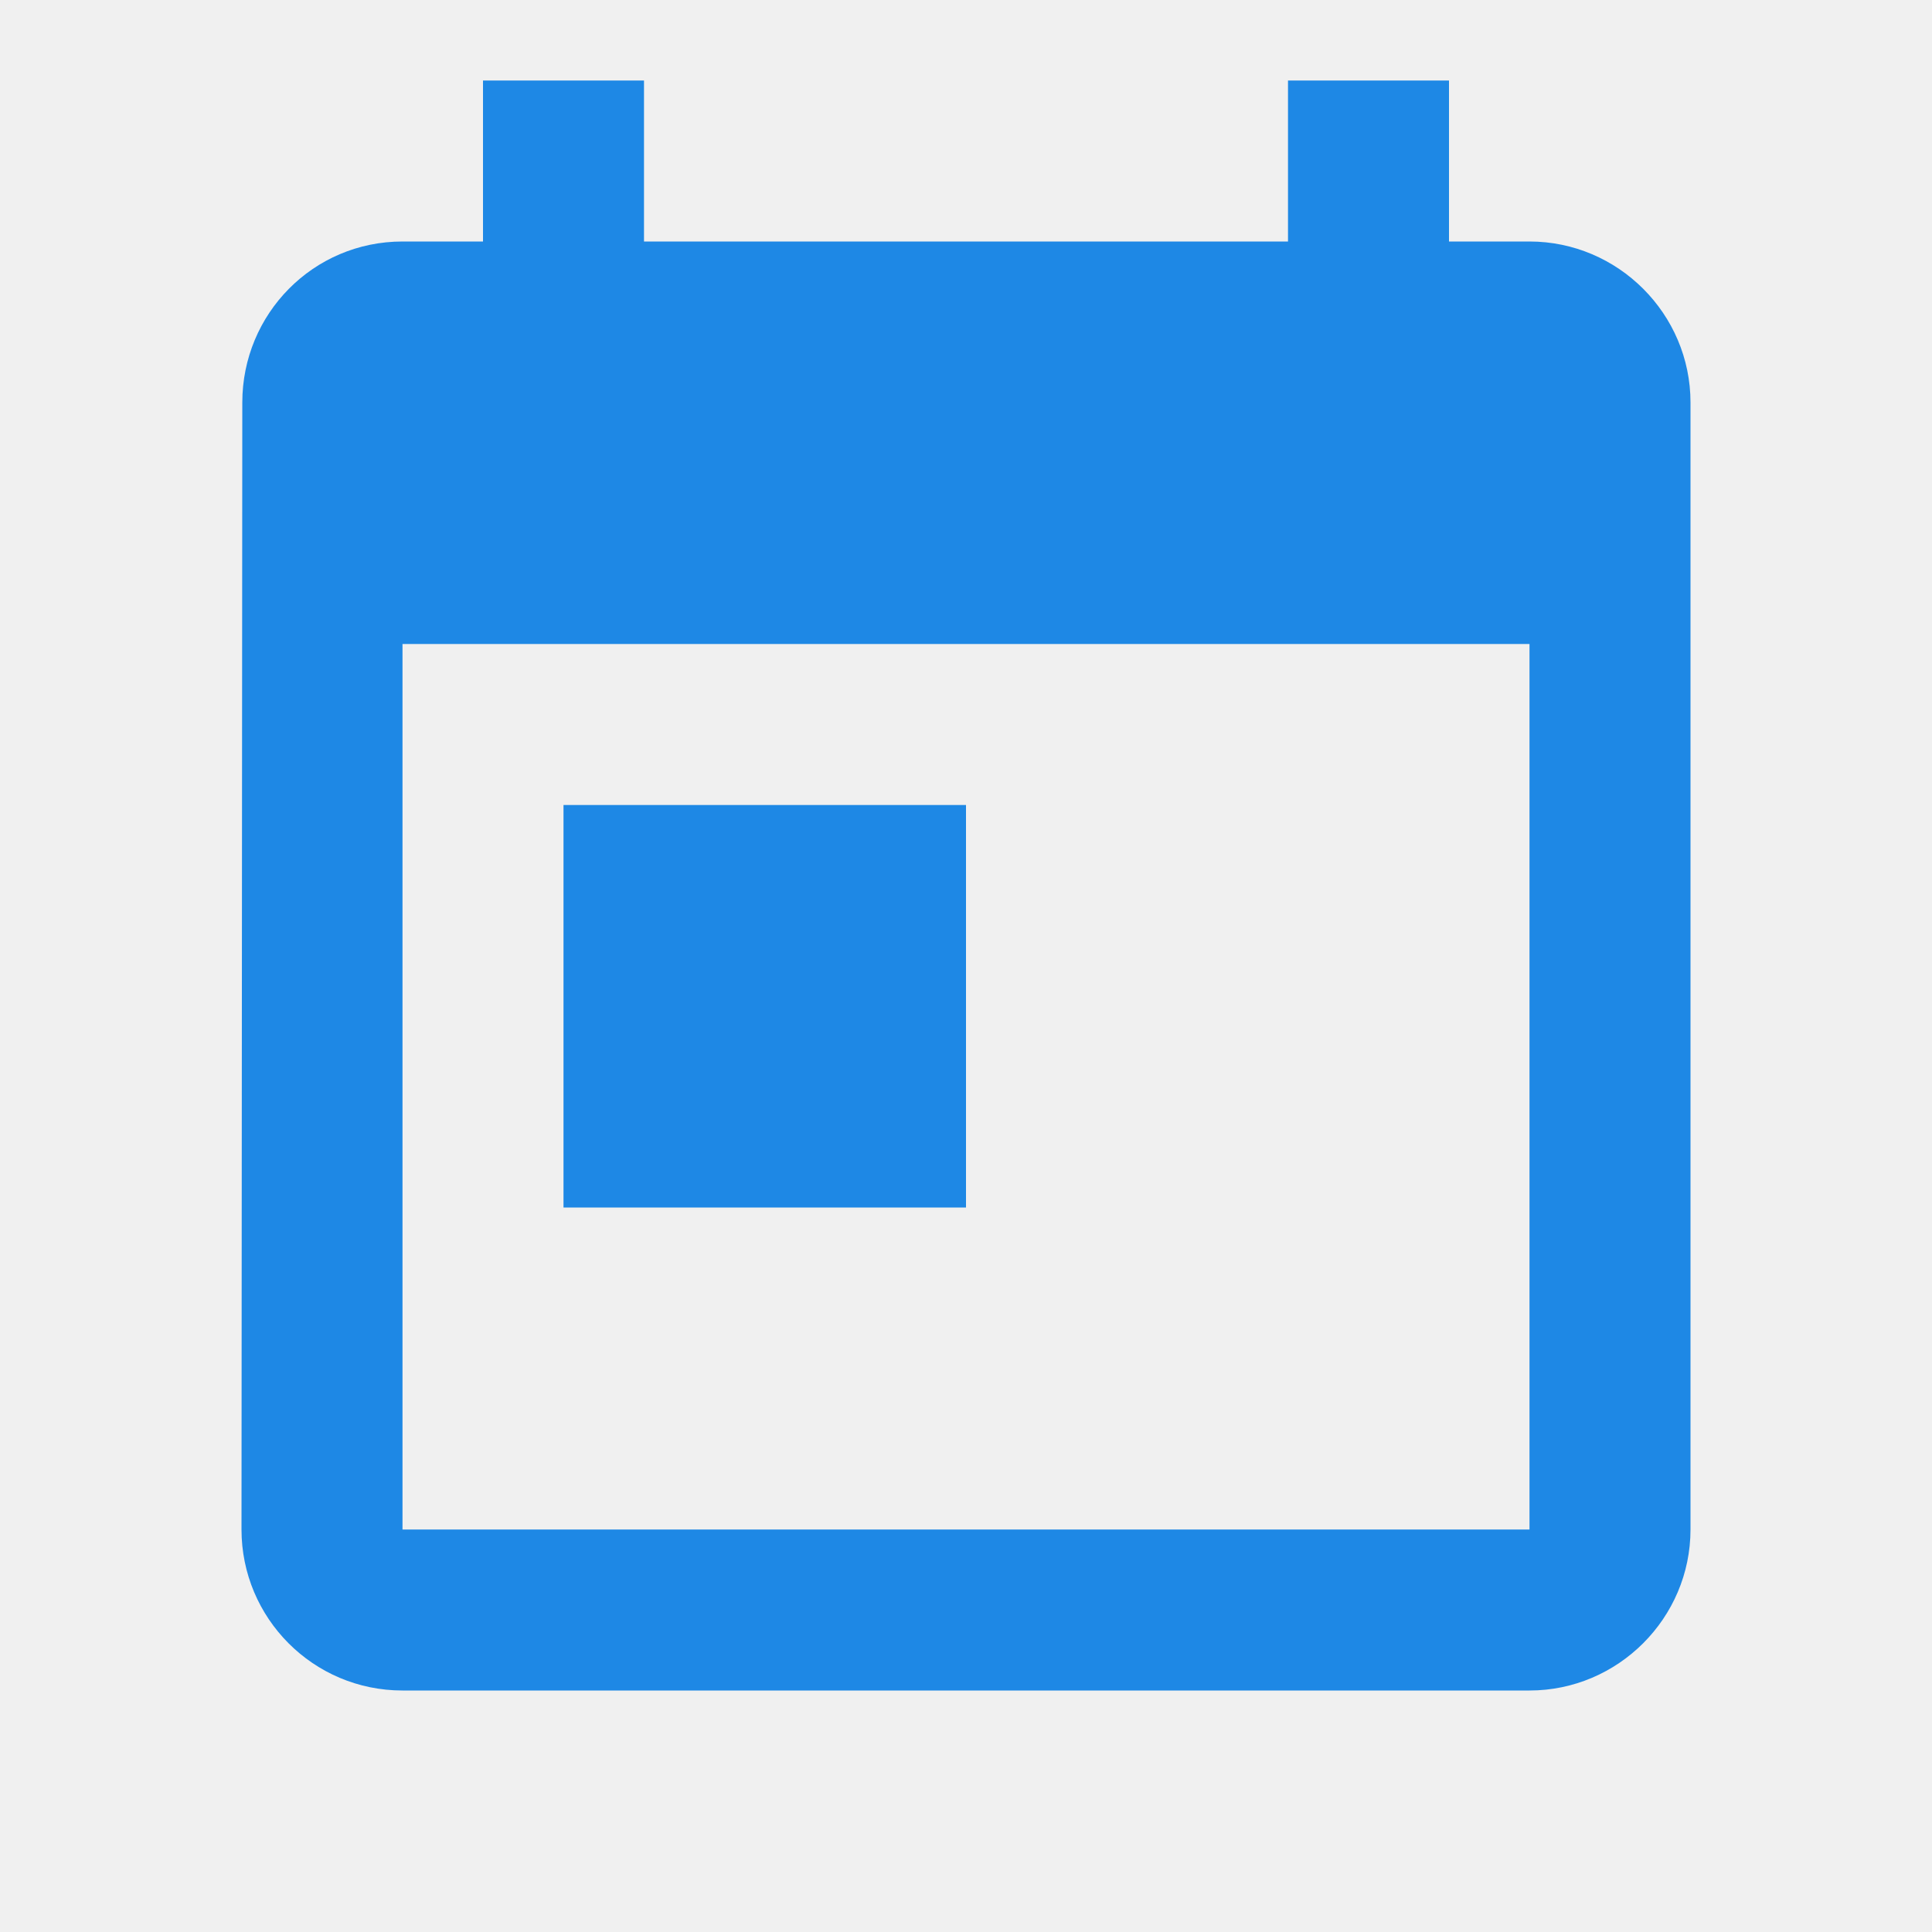
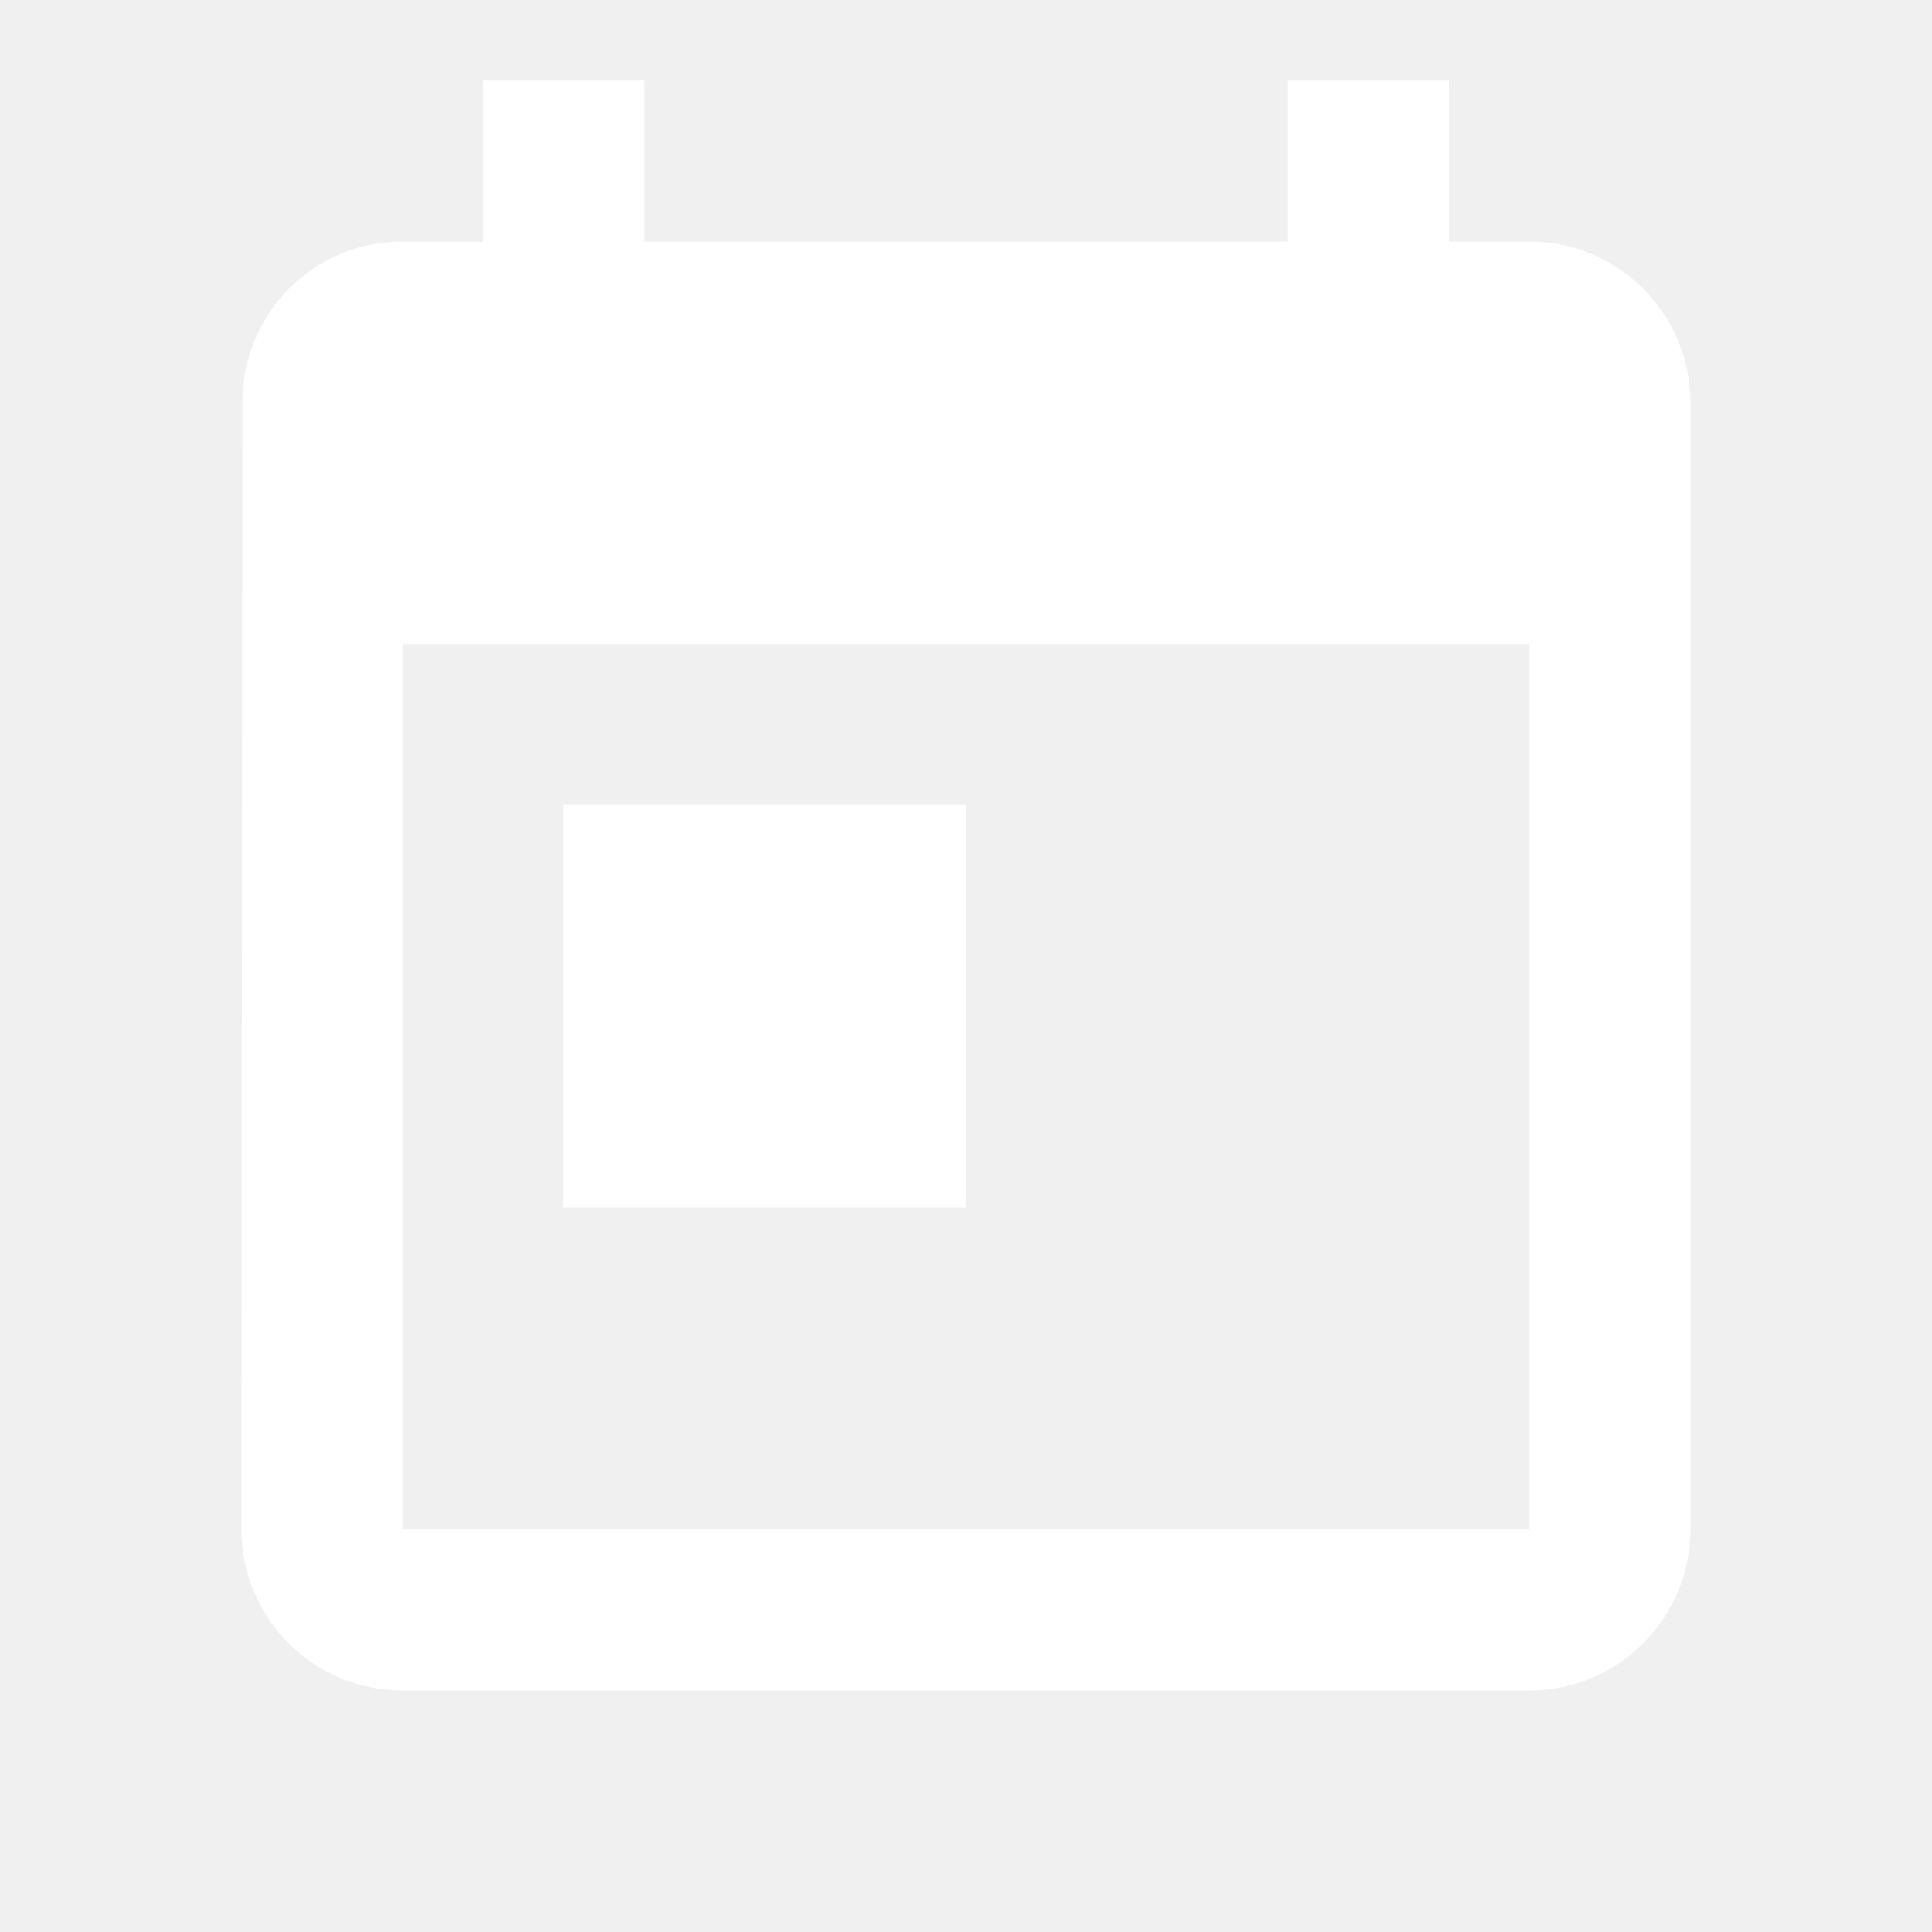
<svg xmlns="http://www.w3.org/2000/svg" width="24" height="24" viewBox="0 0 24 24" fill="none">
-   <path d="M19 3h-1V1h-2v2H8V1H6v2H5c-1.11 0-1.99.9-1.99 2L3 19c0 1.1.89 2 2 2h14c1.1 0 2-.9 2-2V5c0-1.1-.9-2-2-2zm0 16H5V8h14v11zM7 10h5v5H7z" fill="#1E88E5" />
+   <path d="M19 3h-1V1h-2v2H8V1H6v2H5c-1.11 0-1.99.9-1.99 2L3 19c0 1.1.89 2 2 2h14c1.1 0 2-.9 2-2V5c0-1.1-.9-2-2-2zm0 16H5V8h14v11zM7 10h5v5H7z" fill="#ffffff" />
</svg>
